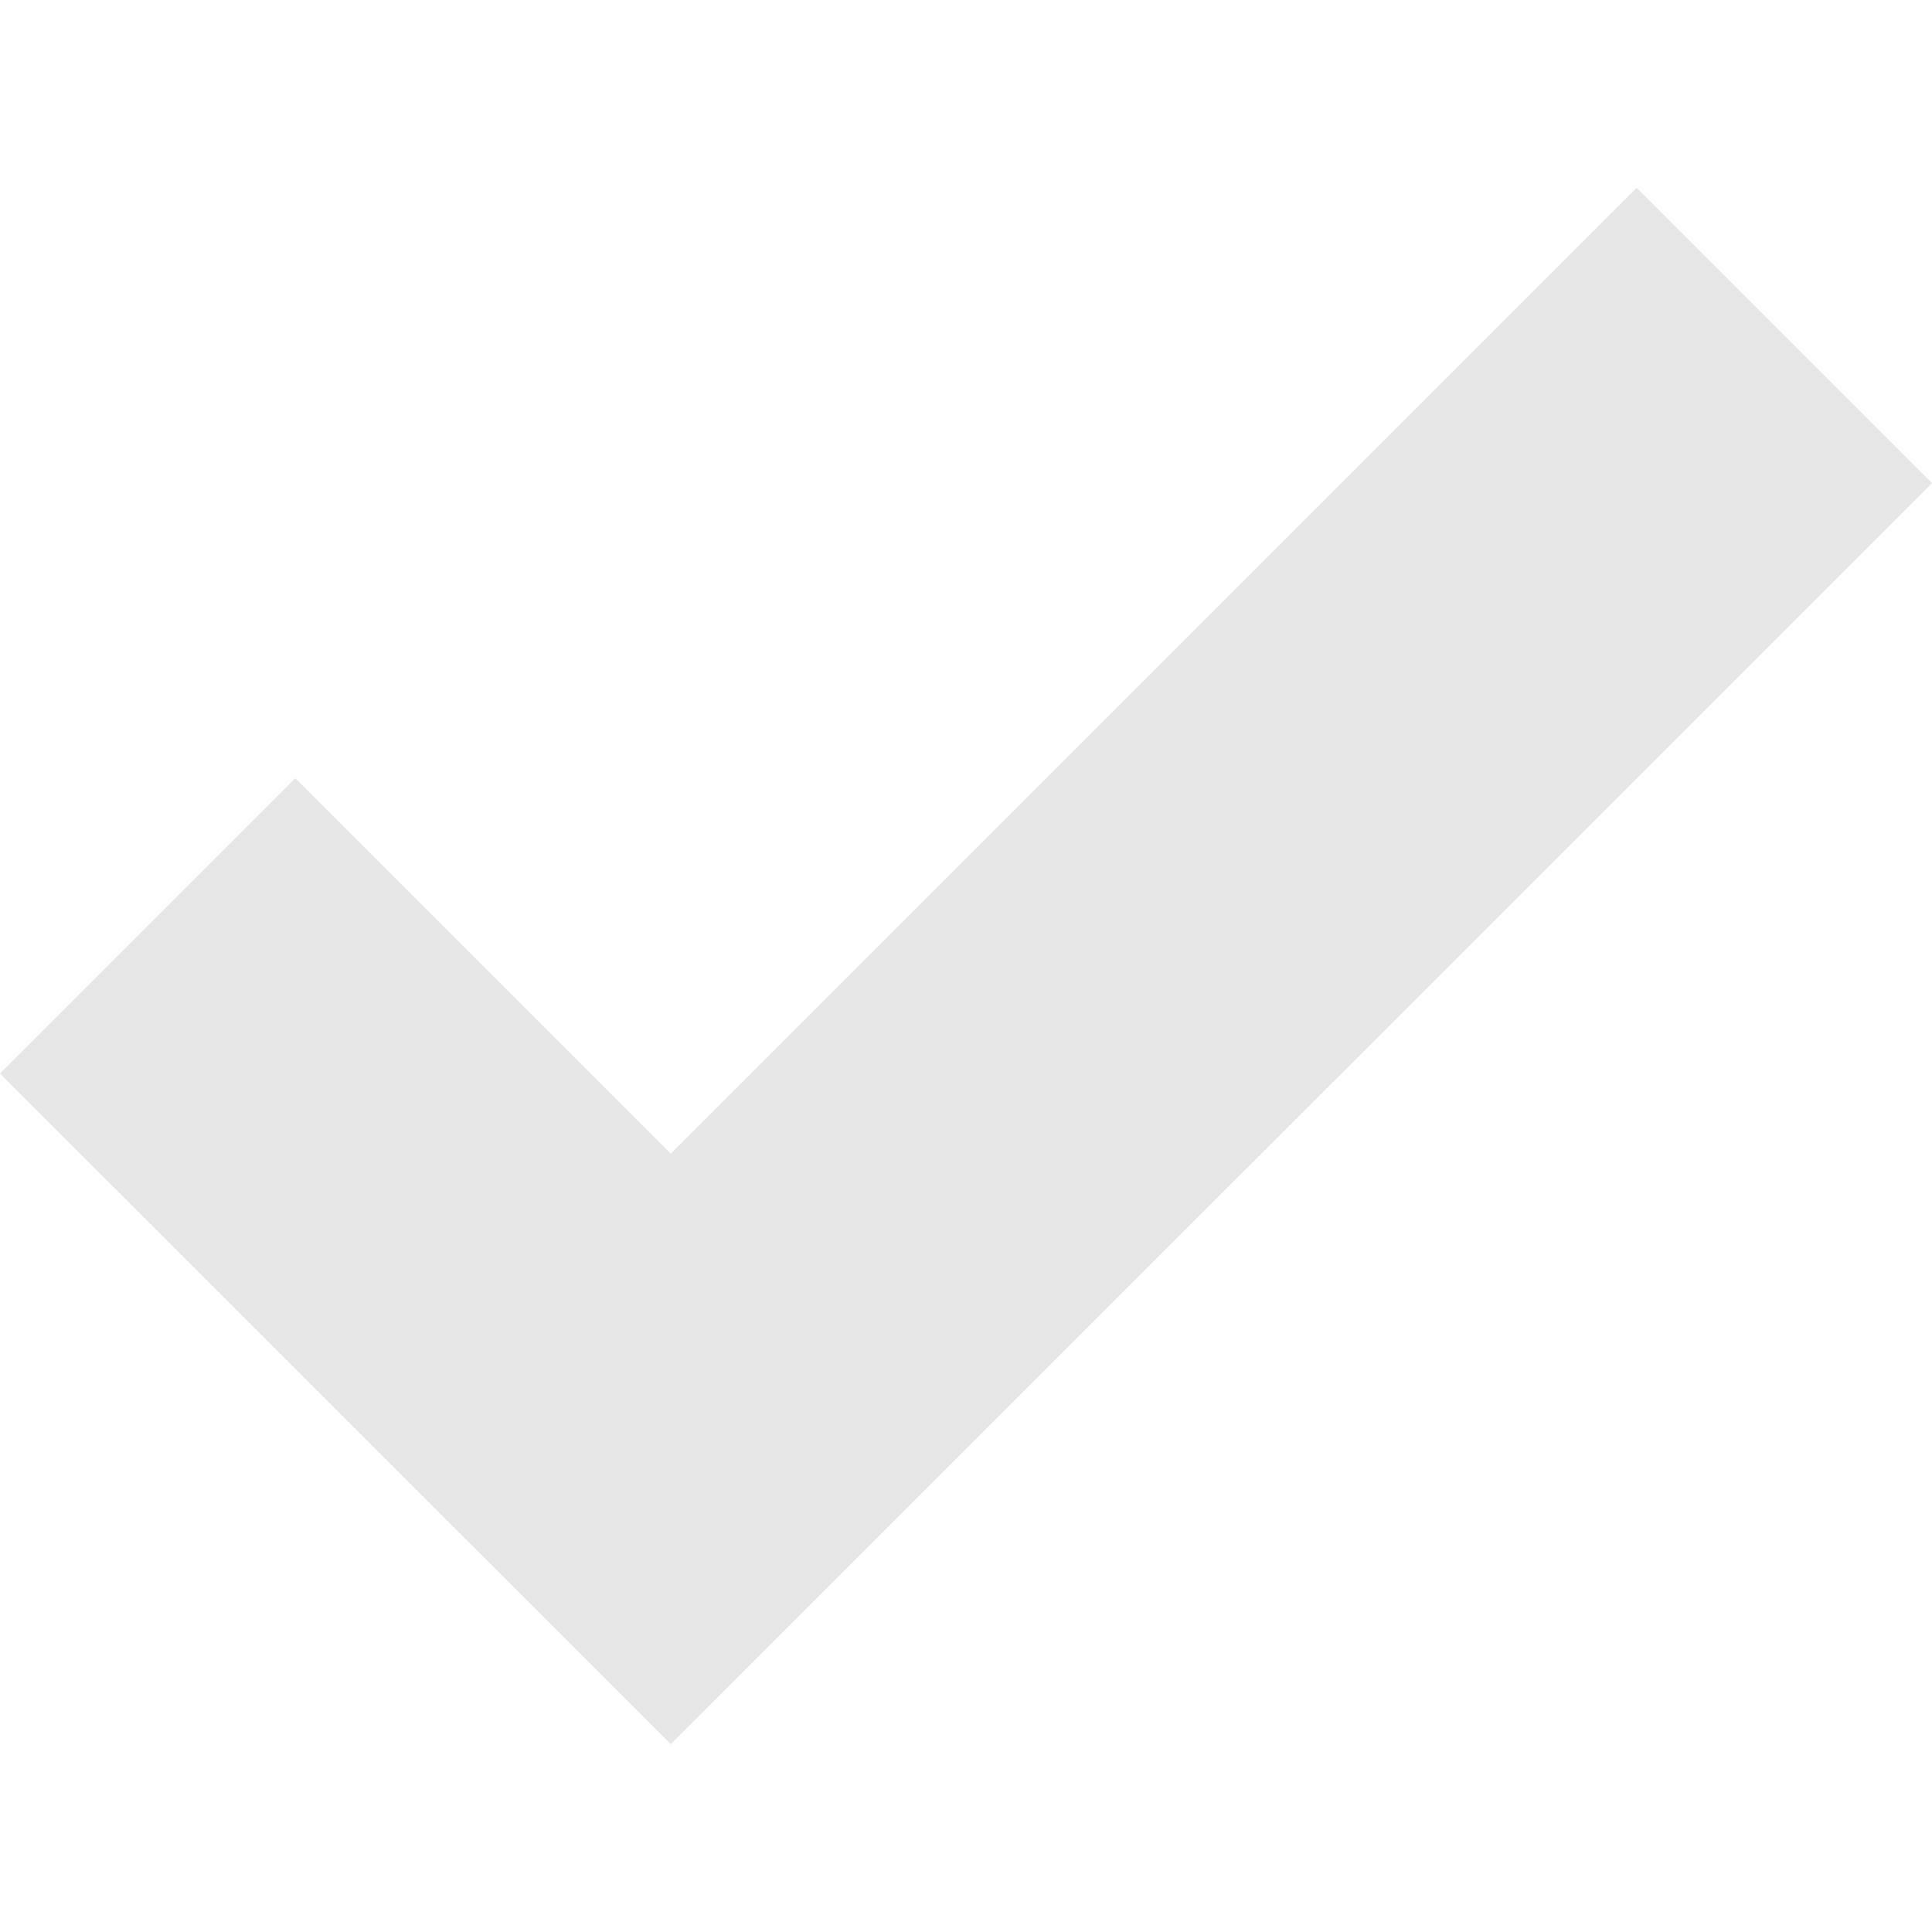
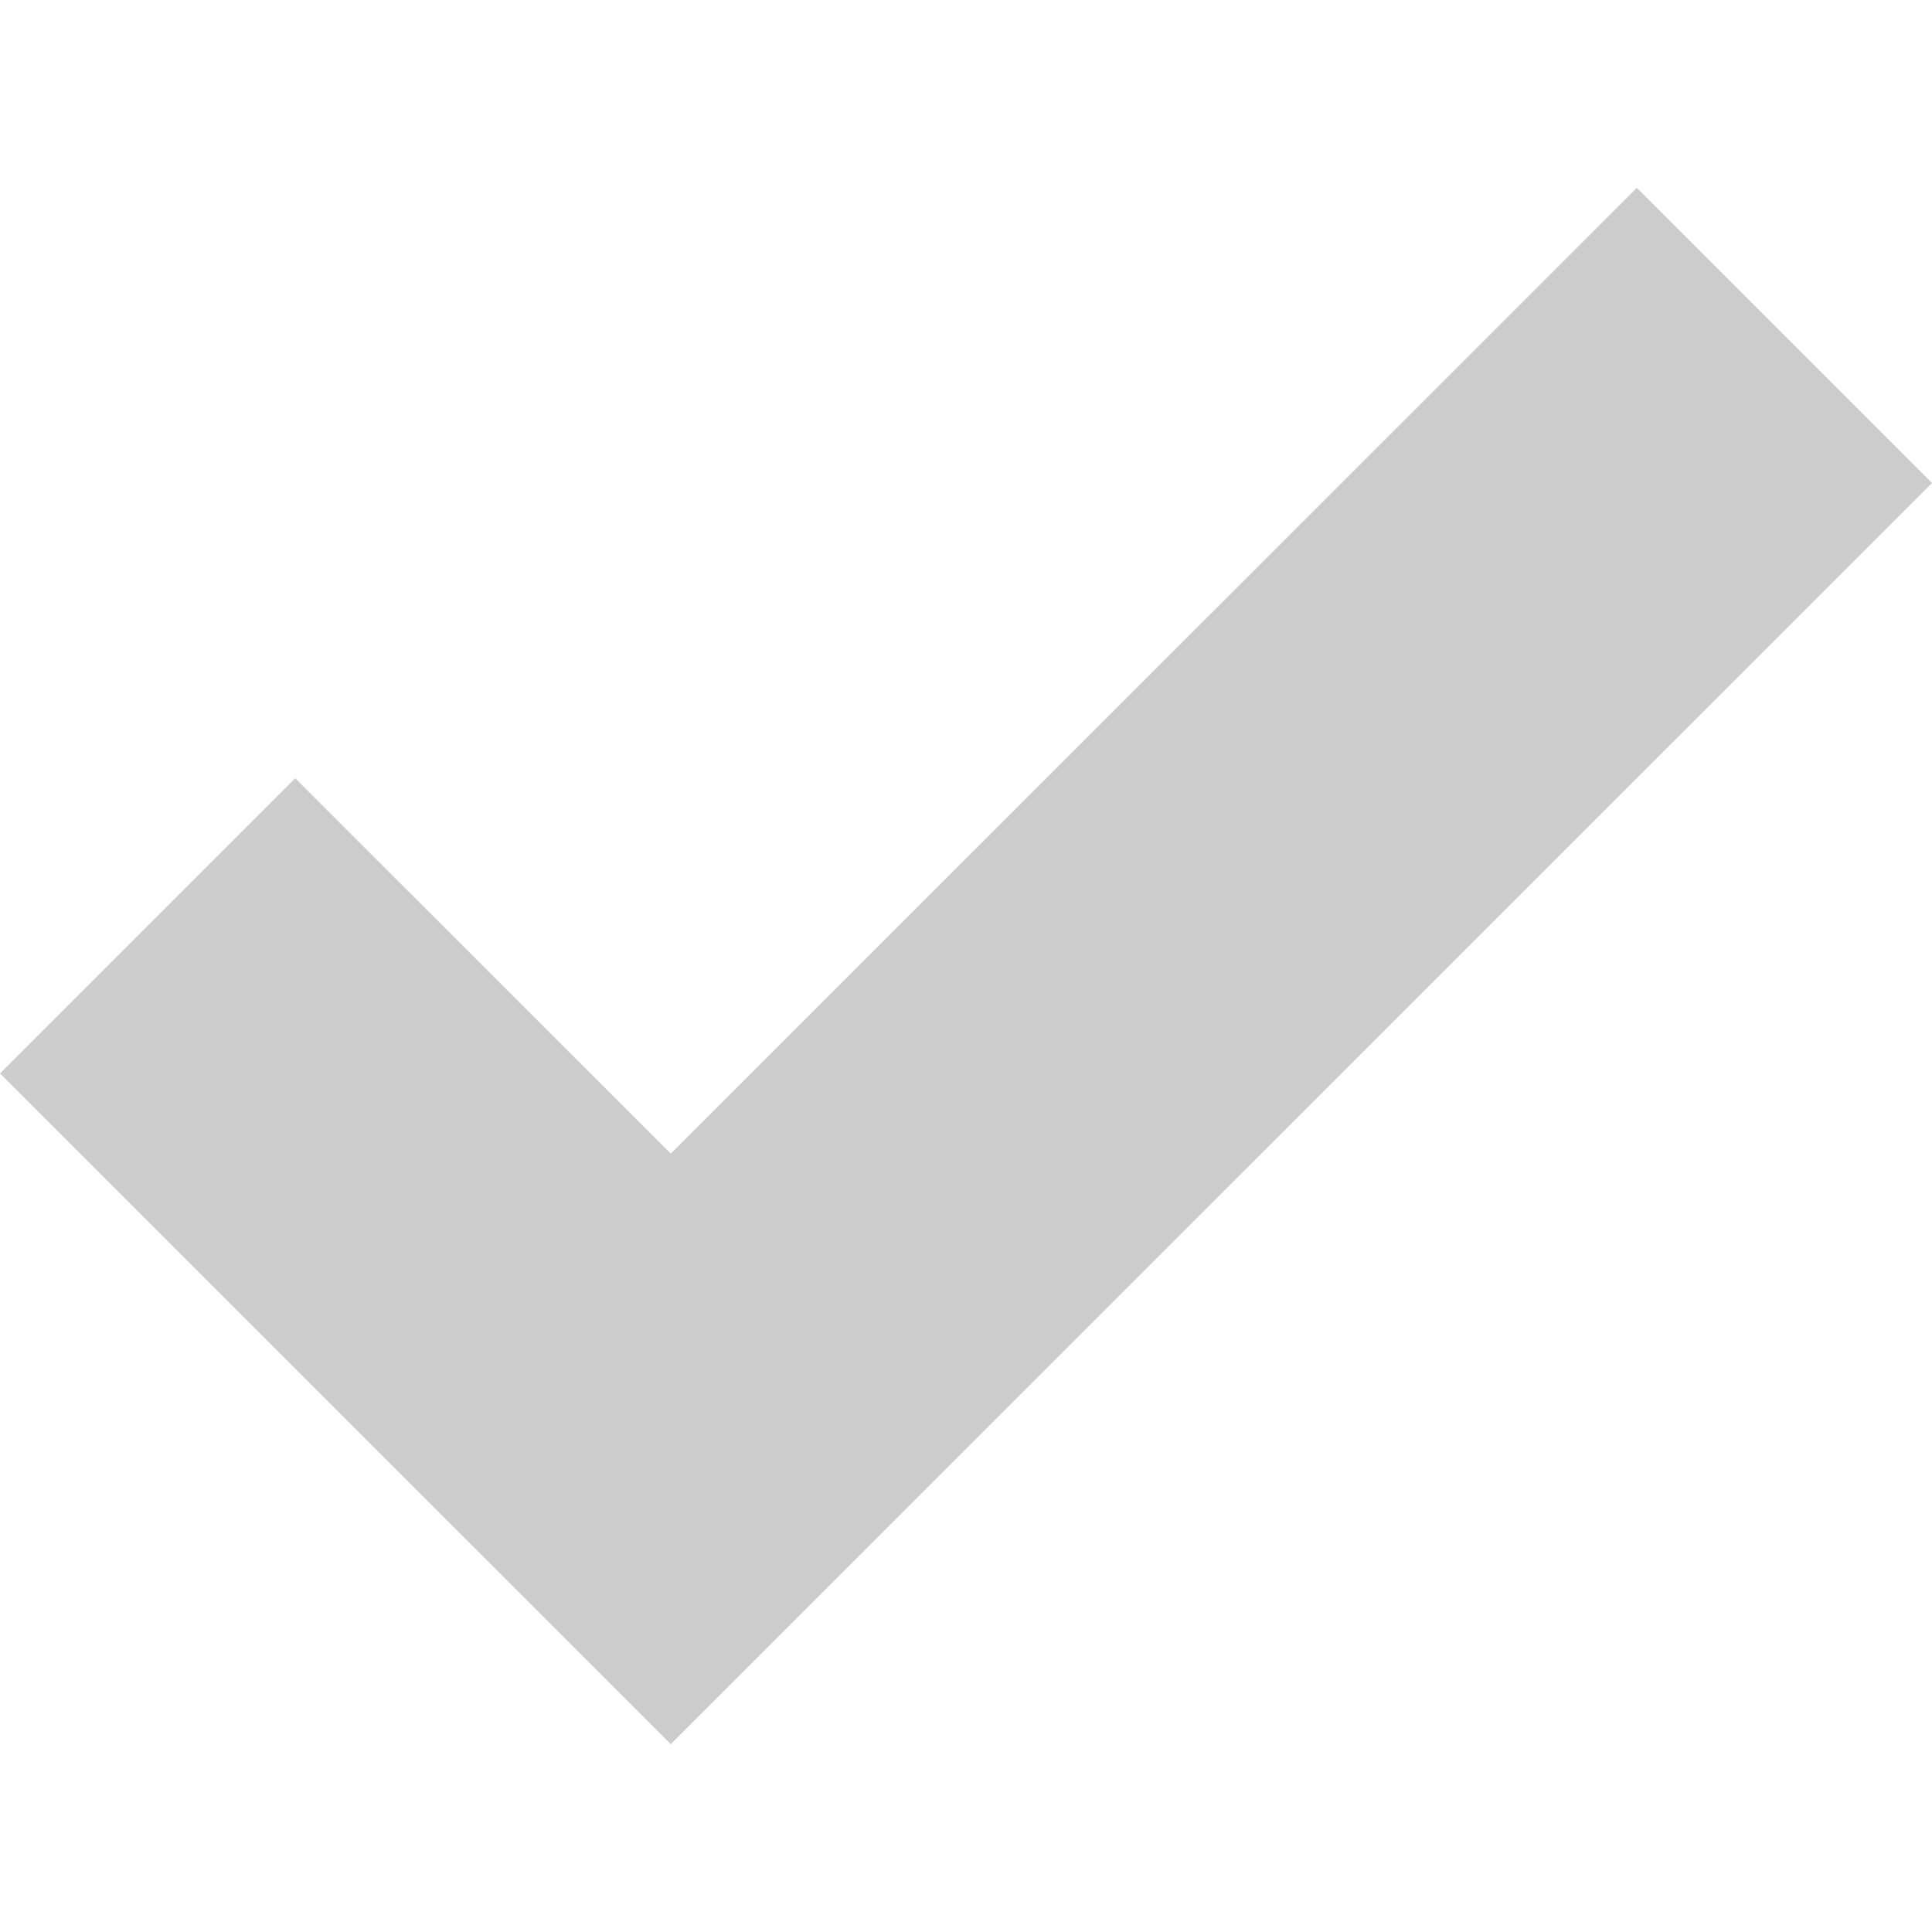
- <svg xmlns="http://www.w3.org/2000/svg" version="1.1" id="Capa_1" x="0px" y="0px" fill="#e6e6e6" viewBox="0 0 342.357 342.357" style="enable-background:new 0 0 342.357 342.357;" xml:space="preserve">
+ <svg xmlns="http://www.w3.org/2000/svg" version="1.1" id="Capa_1" x="0px" y="0px" fill="#cccccc" viewBox="0 0 342.357 342.357" style="enable-background:new 0 0 342.357 342.357;" xml:space="preserve">
  <polygon points="290.04,33.286 118.861,204.427 52.32,137.907 0,190.226 118.862,309.071 342.357,85.606 " />
  <g>
</g>
  <g>
</g>
  <g>
</g>
  <g>
</g>
  <g>
</g>
  <g>
</g>
  <g>
</g>
  <g>
</g>
  <g>
</g>
  <g>
</g>
  <g>
</g>
  <g>
</g>
  <g>
</g>
  <g>
</g>
  <g>
</g>
</svg>
